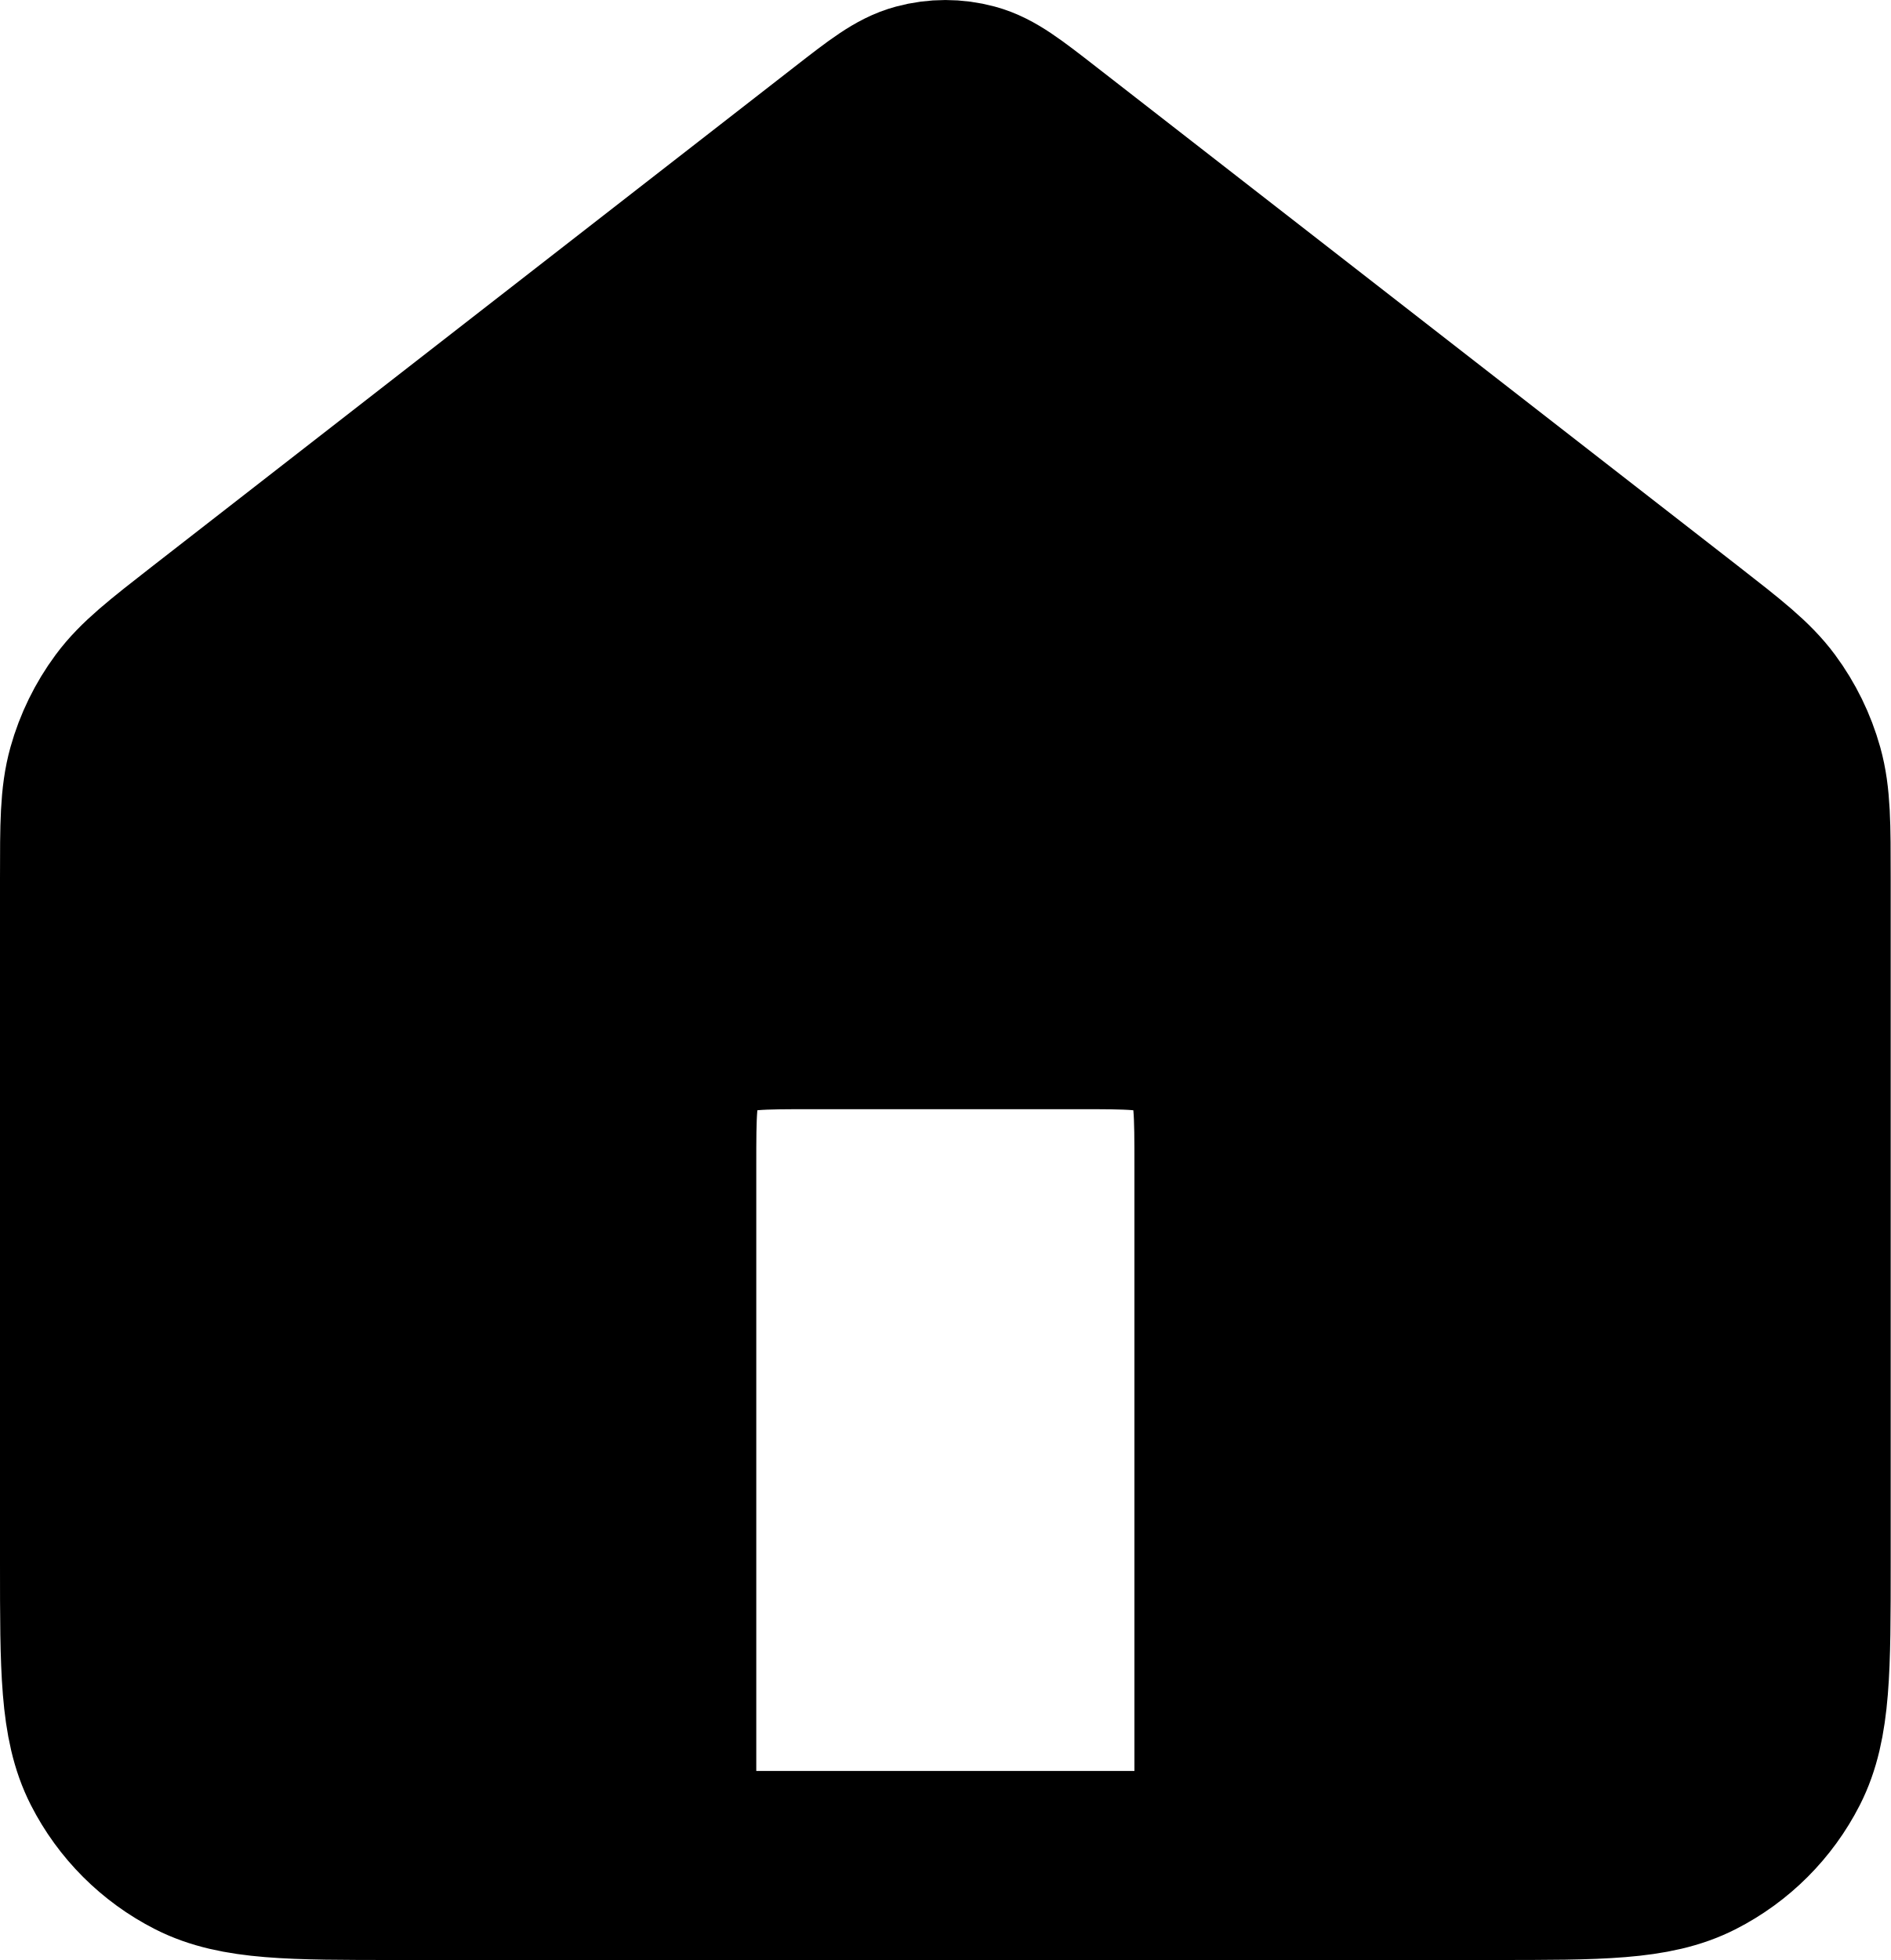
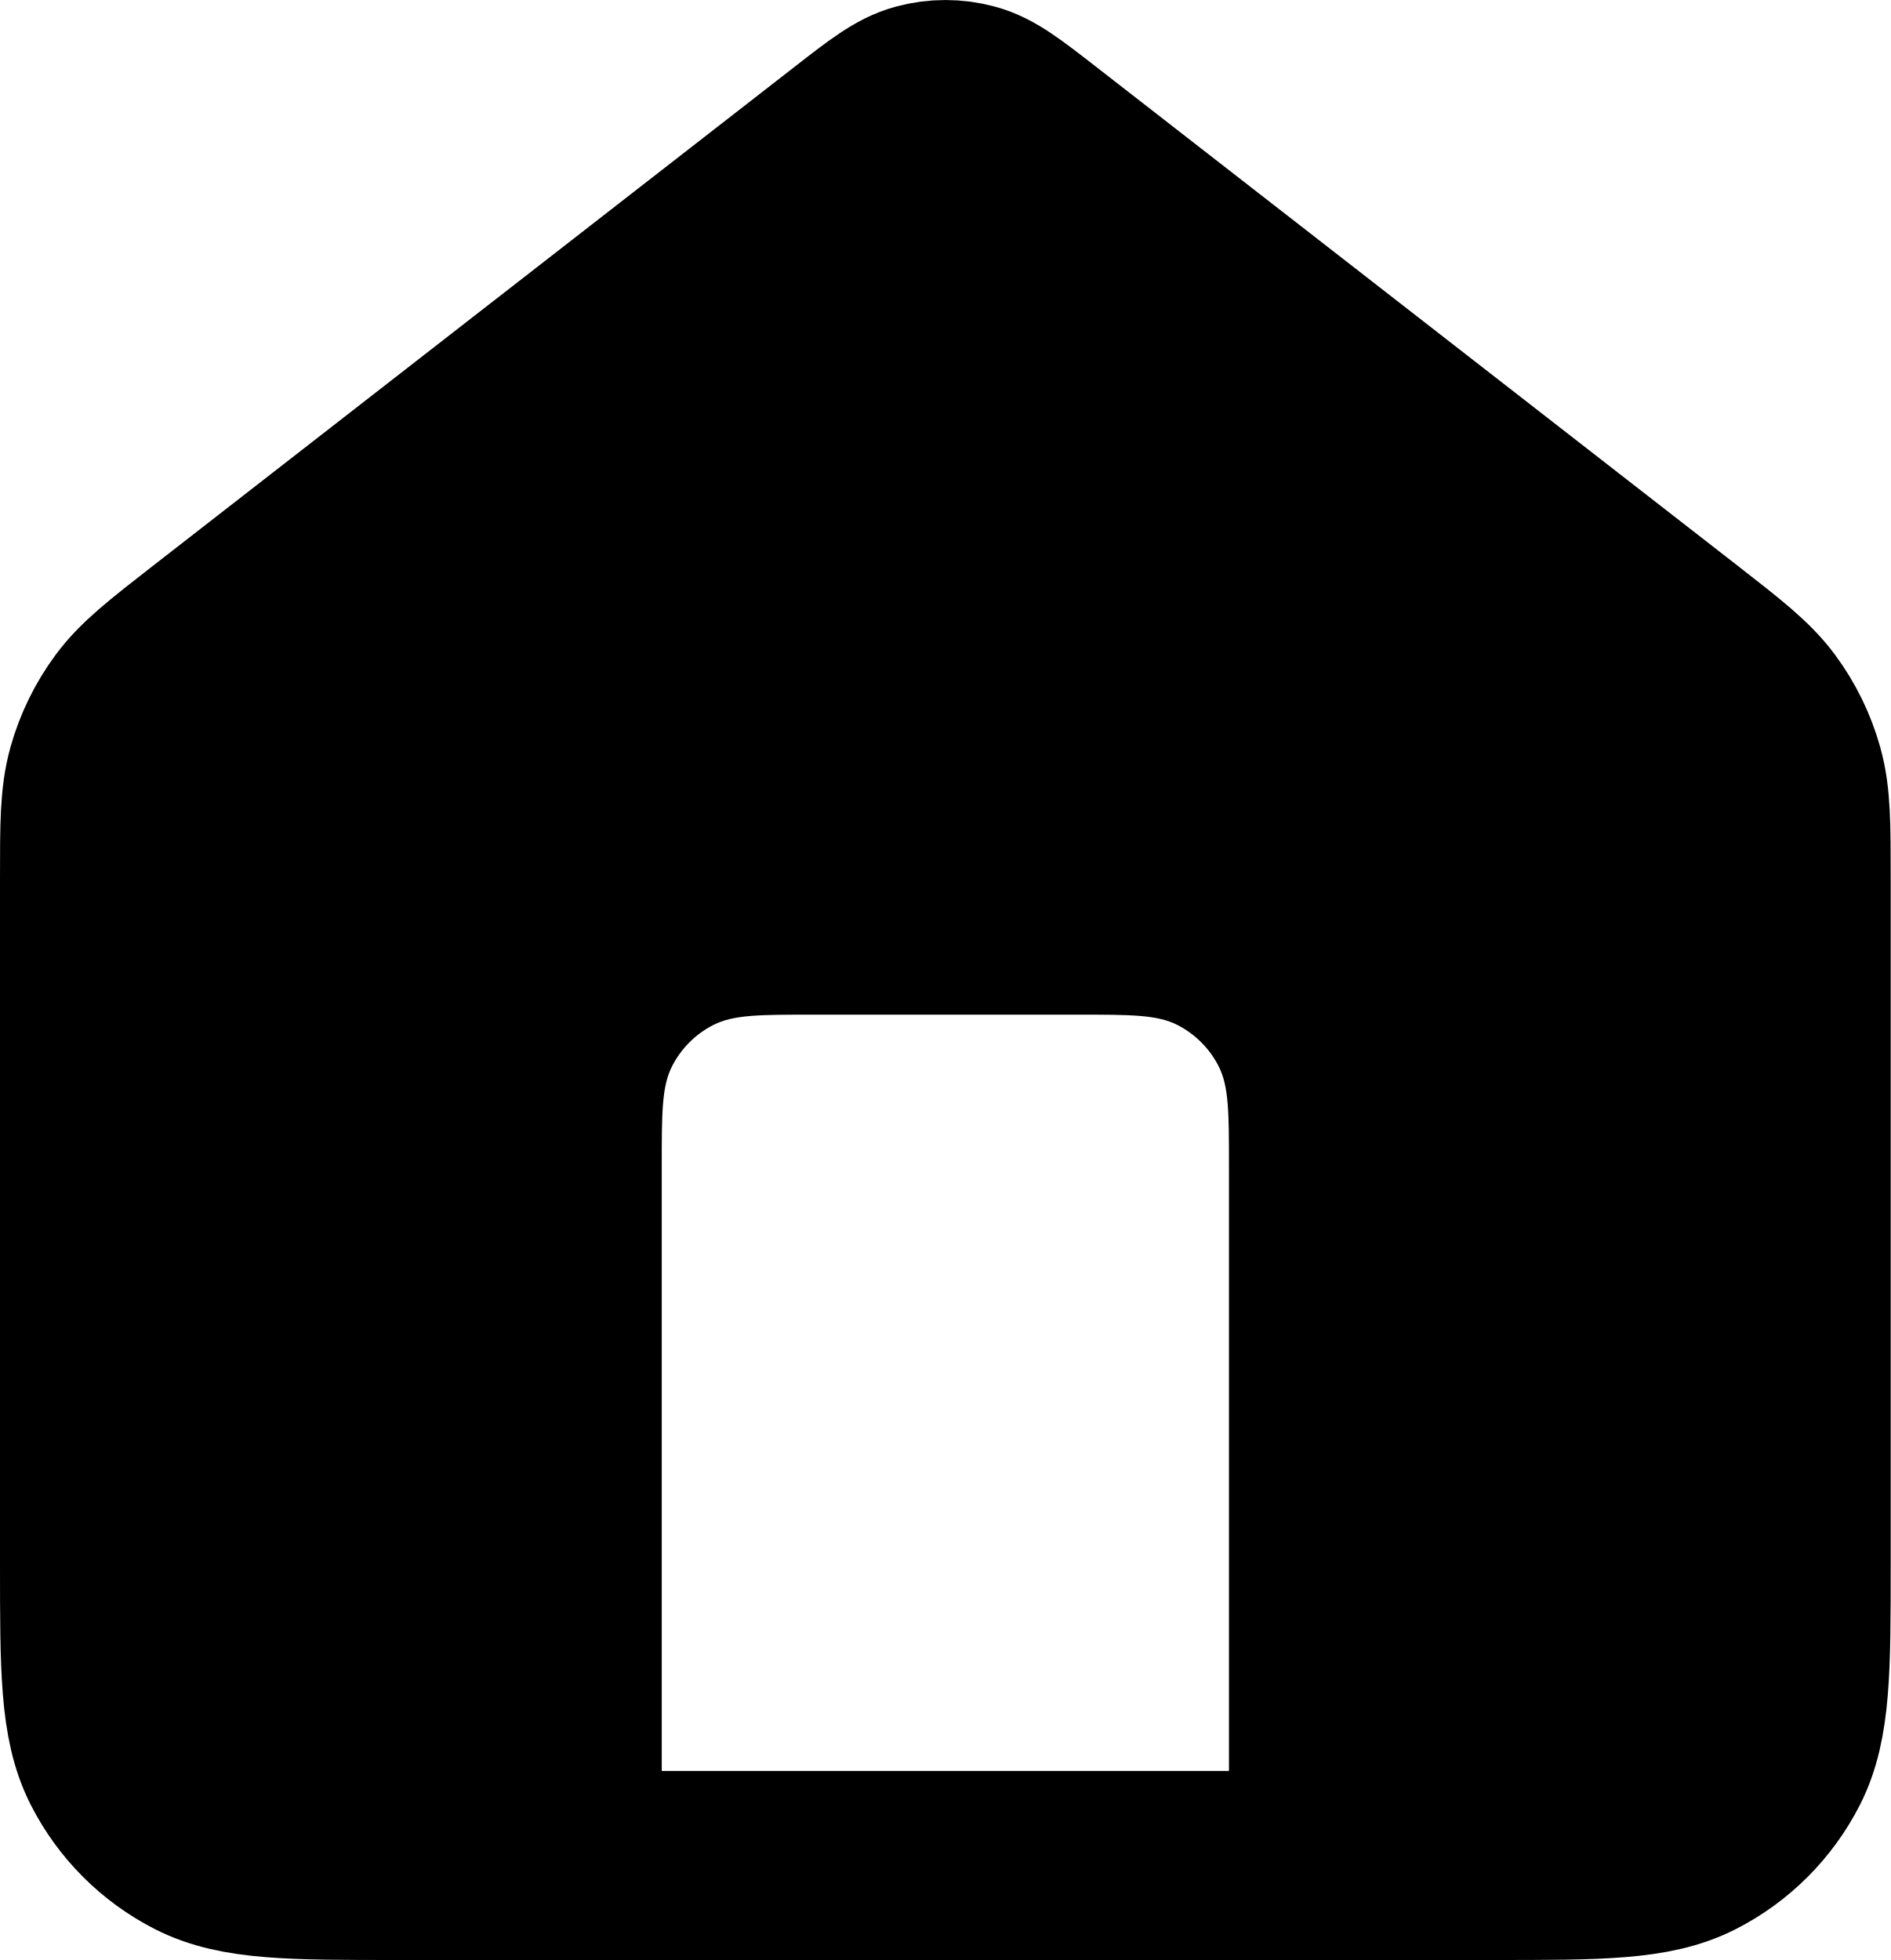
<svg xmlns="http://www.w3.org/2000/svg" viewBox="2 1.267 20 20.733" width="20" height="20.733" fill="none" stroke="black" stroke-width="2" stroke-linecap="round" stroke-linejoin="round">
  <path fill-rule="evenodd" d="M11.018 2.764 4.235 8.039c-.453.353-.68.53-.843.75a2 2 0 0 0-.318.65C3 9.704 3 9.991 3 10.565V17.8c0 1.12 0 1.68.218 2.108a2 2 0 0 0 .874.874C4.52 21 5.08 21 6.2 21h11.6c1.12 0 1.68 0 2.108-.218a2 2 0 0 0 .874-.874C21 19.48 21 18.92 21 17.8v-7.235c0-.574 0-.861-.074-1.126a2.002 2.002 0 0 0-.318-.65c-.163-.22-.39-.397-.843-.75l-6.783-5.275c-.351-.273-.527-.41-.72-.462a1 1 0 0 0-.523 0c-.194.052-.37.189-.721.462ZM9 21v-7.4c0-.56 0-.84.109-1.054a1 1 0 0 1 .437-.437C9.76 12 10.04 12 10.6 12h2.8c.56 0 .84 0 1.054.109a1 1 0 0 1 .437.437C15 12.76 15 13.04 15 13.6V21Z" fill="black" stroke="none" />
-   <path d="M9 21v-7.4c0-.56 0-.84.109-1.054a1 1 0 0 1 .437-.437C9.76 12 10.04 12 10.6 12h2.8c.56 0 .84 0 1.054.109a1 1 0 0 1 .437.437C15 12.76 15 13.04 15 13.6V21M11.018 2.764 4.235 8.039c-.453.353-.68.53-.843.75a2 2 0 0 0-.318.65C3 9.704 3 9.991 3 10.565V17.8c0 1.12 0 1.68.218 2.108a2 2 0 0 0 .874.874C4.52 21 5.08 21 6.2 21h11.6c1.12 0 1.68 0 2.108-.218a2 2 0 0 0 .874-.874C21 19.48 21 18.92 21 17.8v-7.235c0-.574 0-.861-.074-1.126a2.002 2.002 0 0 0-.318-.65c-.163-.22-.39-.397-.843-.75l-6.783-5.275c-.351-.273-.527-.41-.72-.462a1 1 0 0 0-.523 0c-.194.052-.37.189-.721.462Z" />
+   <path d="M11.018 2.764 4.235 8.039c-.453.353-.68.53-.843.75a2 2 0 0 0-.318.65C3 9.704 3 9.991 3 10.565V17.8c0 1.12 0 1.68.218 2.108a2 2 0 0 0 .874.874C4.52 21 5.08 21 6.2 21h11.6c1.12 0 1.68 0 2.108-.218a2 2 0 0 0 .874-.874C21 19.48 21 18.92 21 17.8v-7.235c0-.574 0-.861-.074-1.126a2.002 2.002 0 0 0-.318-.65c-.163-.22-.39-.397-.843-.75l-6.783-5.275c-.351-.273-.527-.41-.72-.462a1 1 0 0 0-.523 0c-.194.052-.37.189-.721.462Z" />
</svg>
